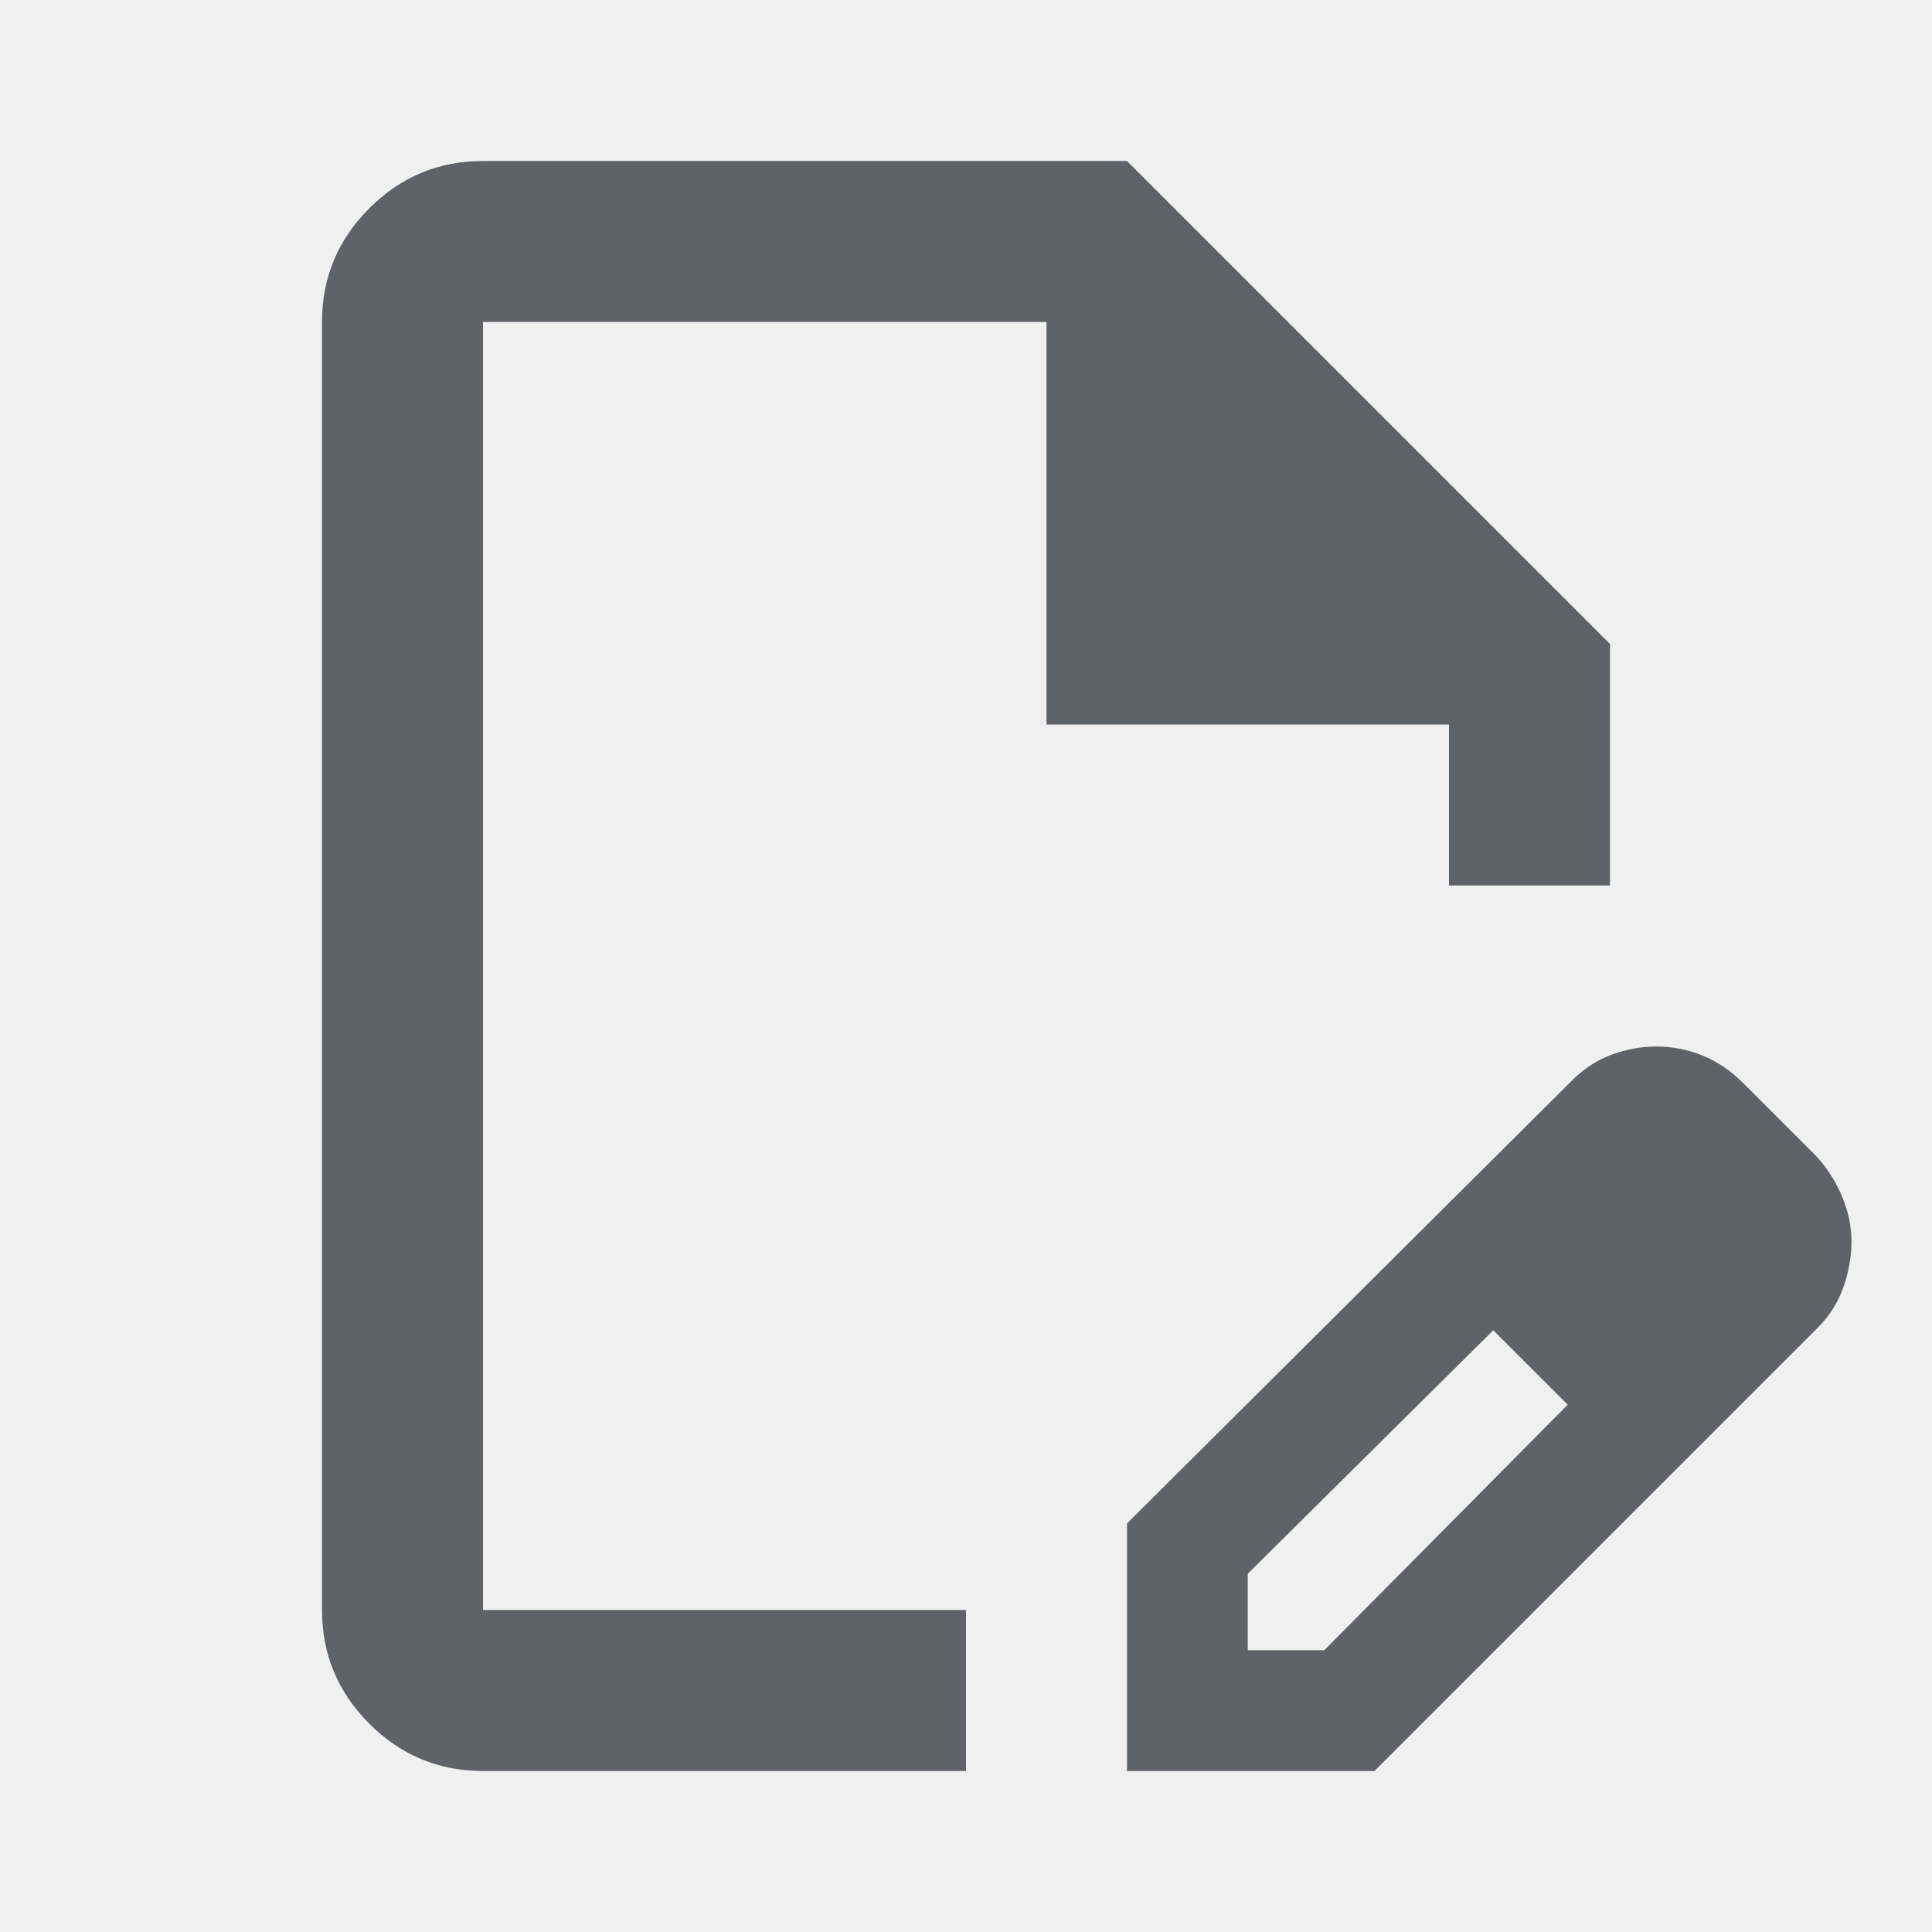
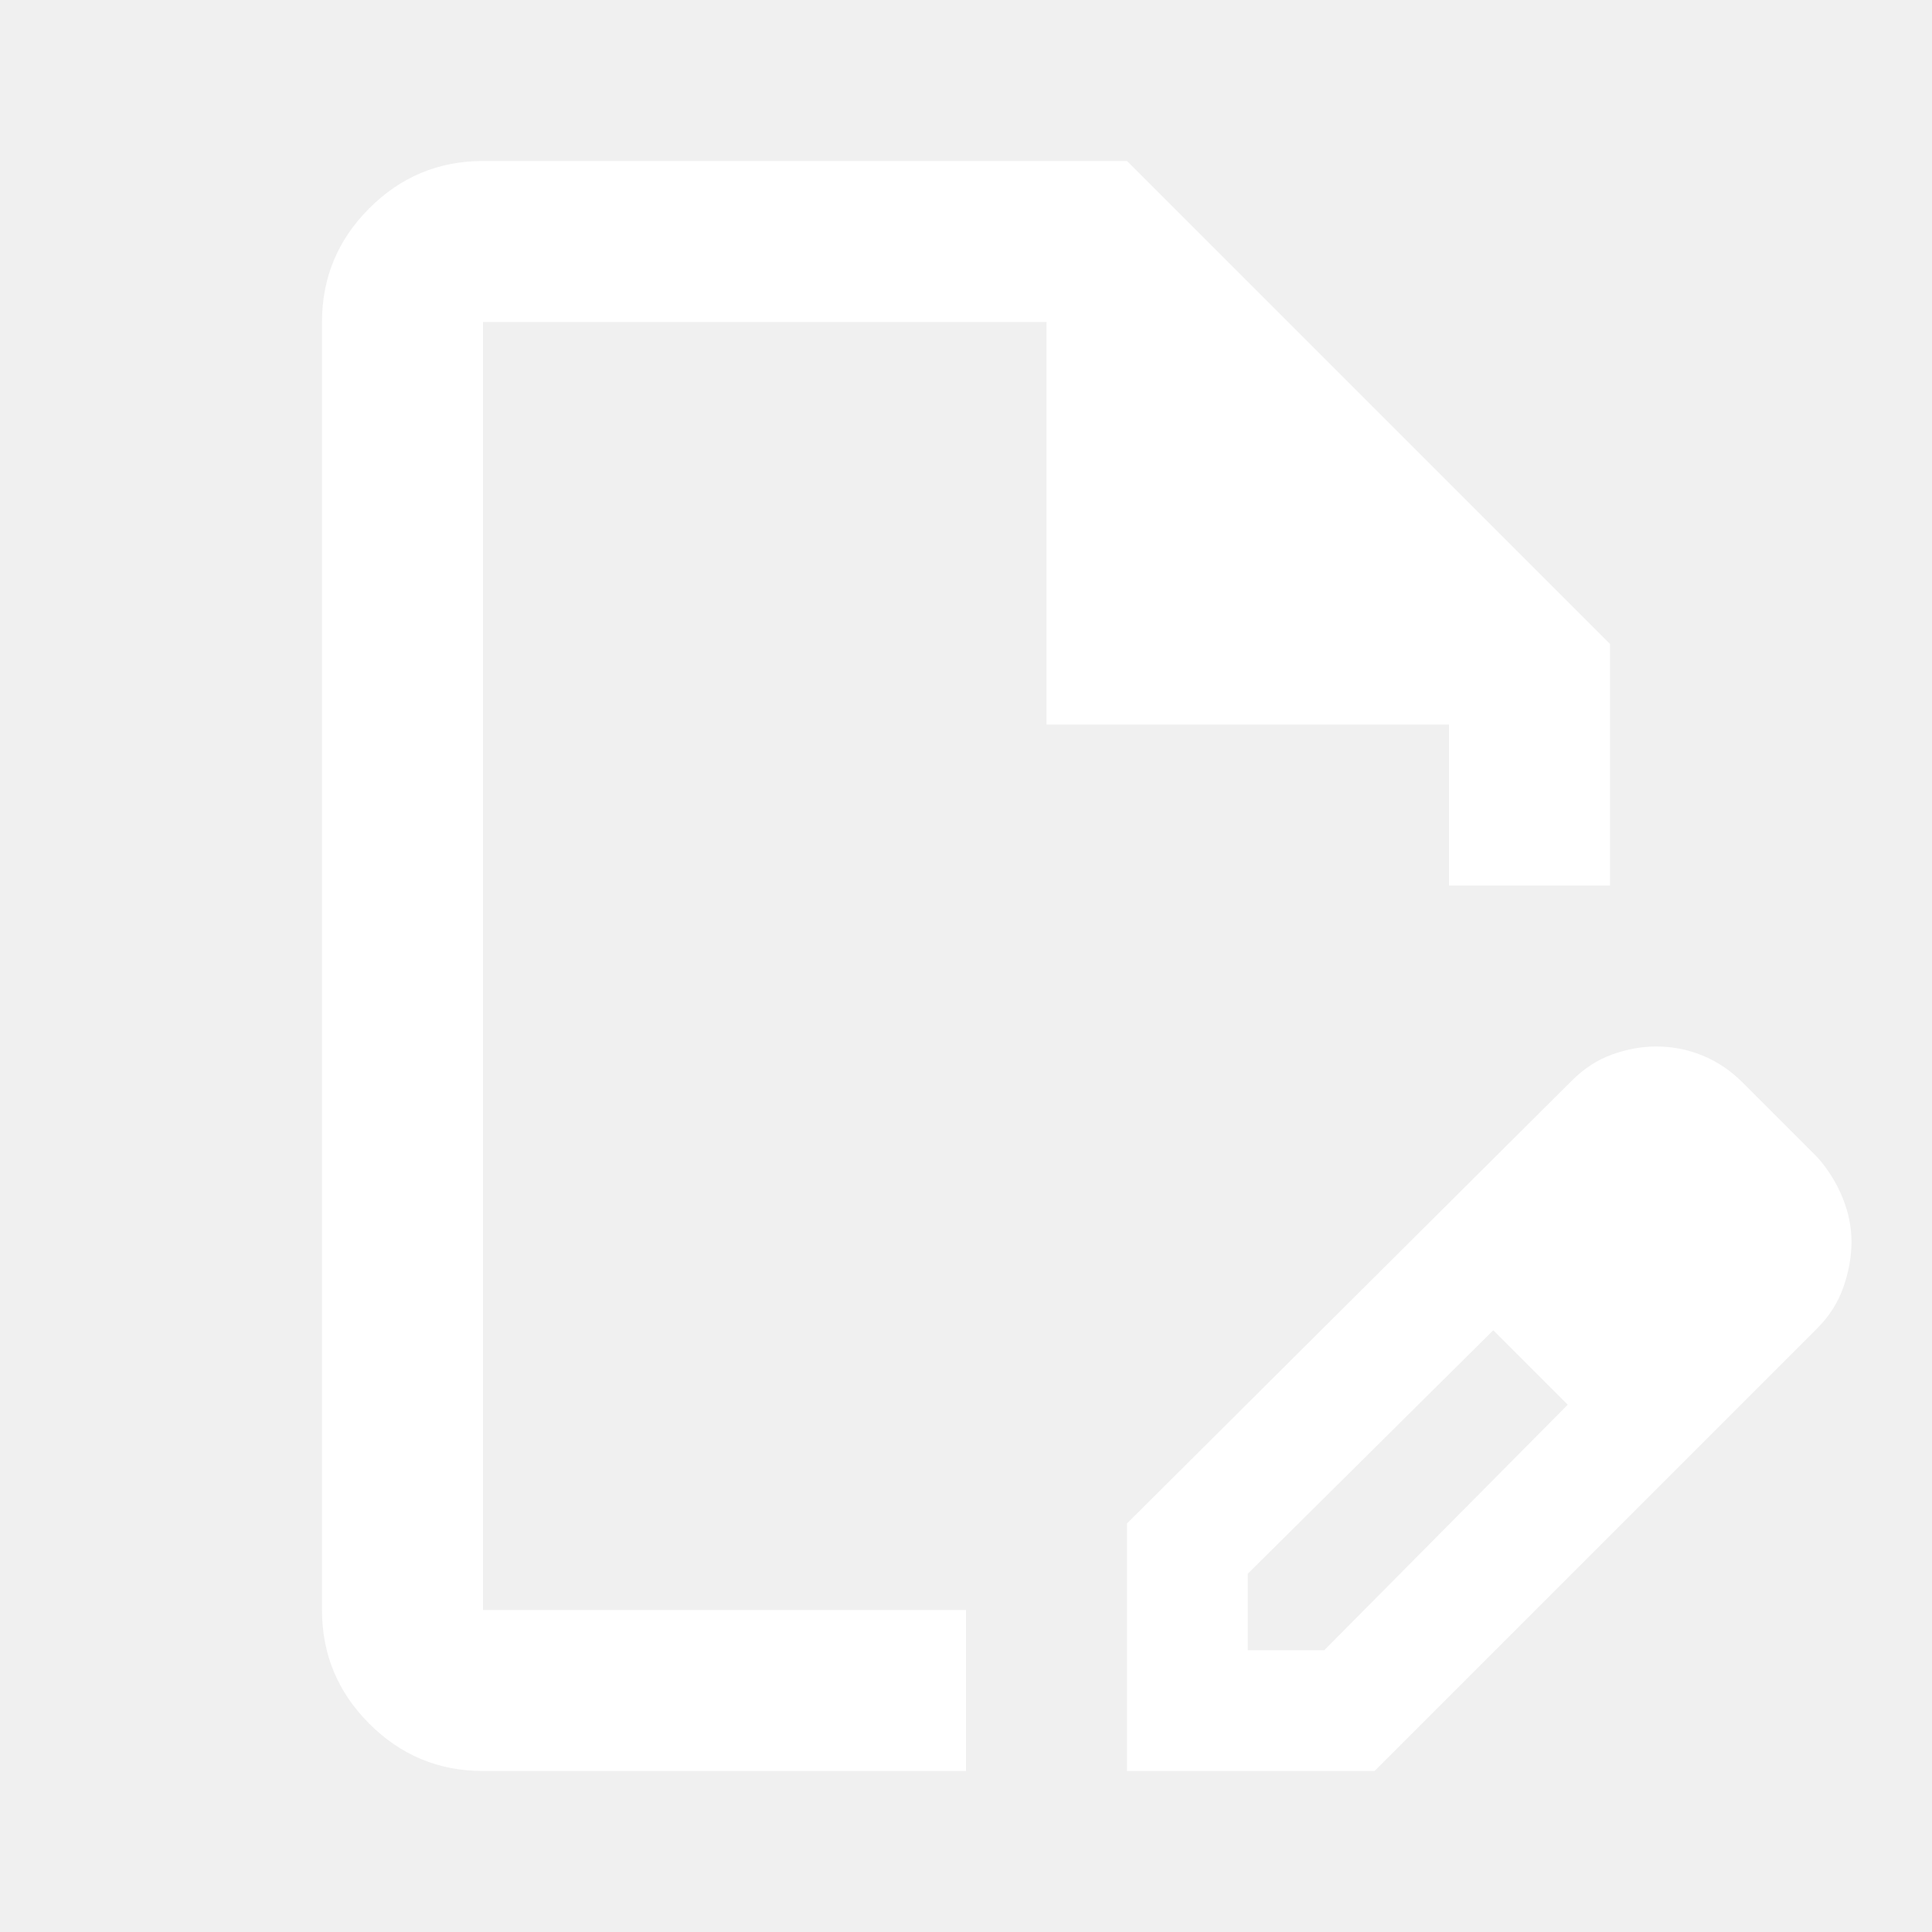
- <svg xmlns="http://www.w3.org/2000/svg" height="24px" viewBox="0 -960 960 960" width="24px" fill="#5f6368">
+ <svg xmlns="http://www.w3.org/2000/svg" height="24px" viewBox="0 -960 960 960" width="24px" fill="#ffffff">
  <path d="M560-80v-123l221-220q9-9 20-13t22-4q12 0 23 4.5t20 13.5l37 37q8 9 12.5 20t4.5 22q0 11-4 22.5T903-300L683-80H560Zm300-263-37-37 37 37ZM620-140h38l121-122-18-19-19-18-122 121v38ZM240-80q-33 0-56.5-23.5T160-160v-640q0-33 23.5-56.5T240-880h320l240 240v120h-80v-80H520v-200H240v640h240v80H240Zm280-400Zm241 199-19-18 37 37-18-19Z" />
</svg>
